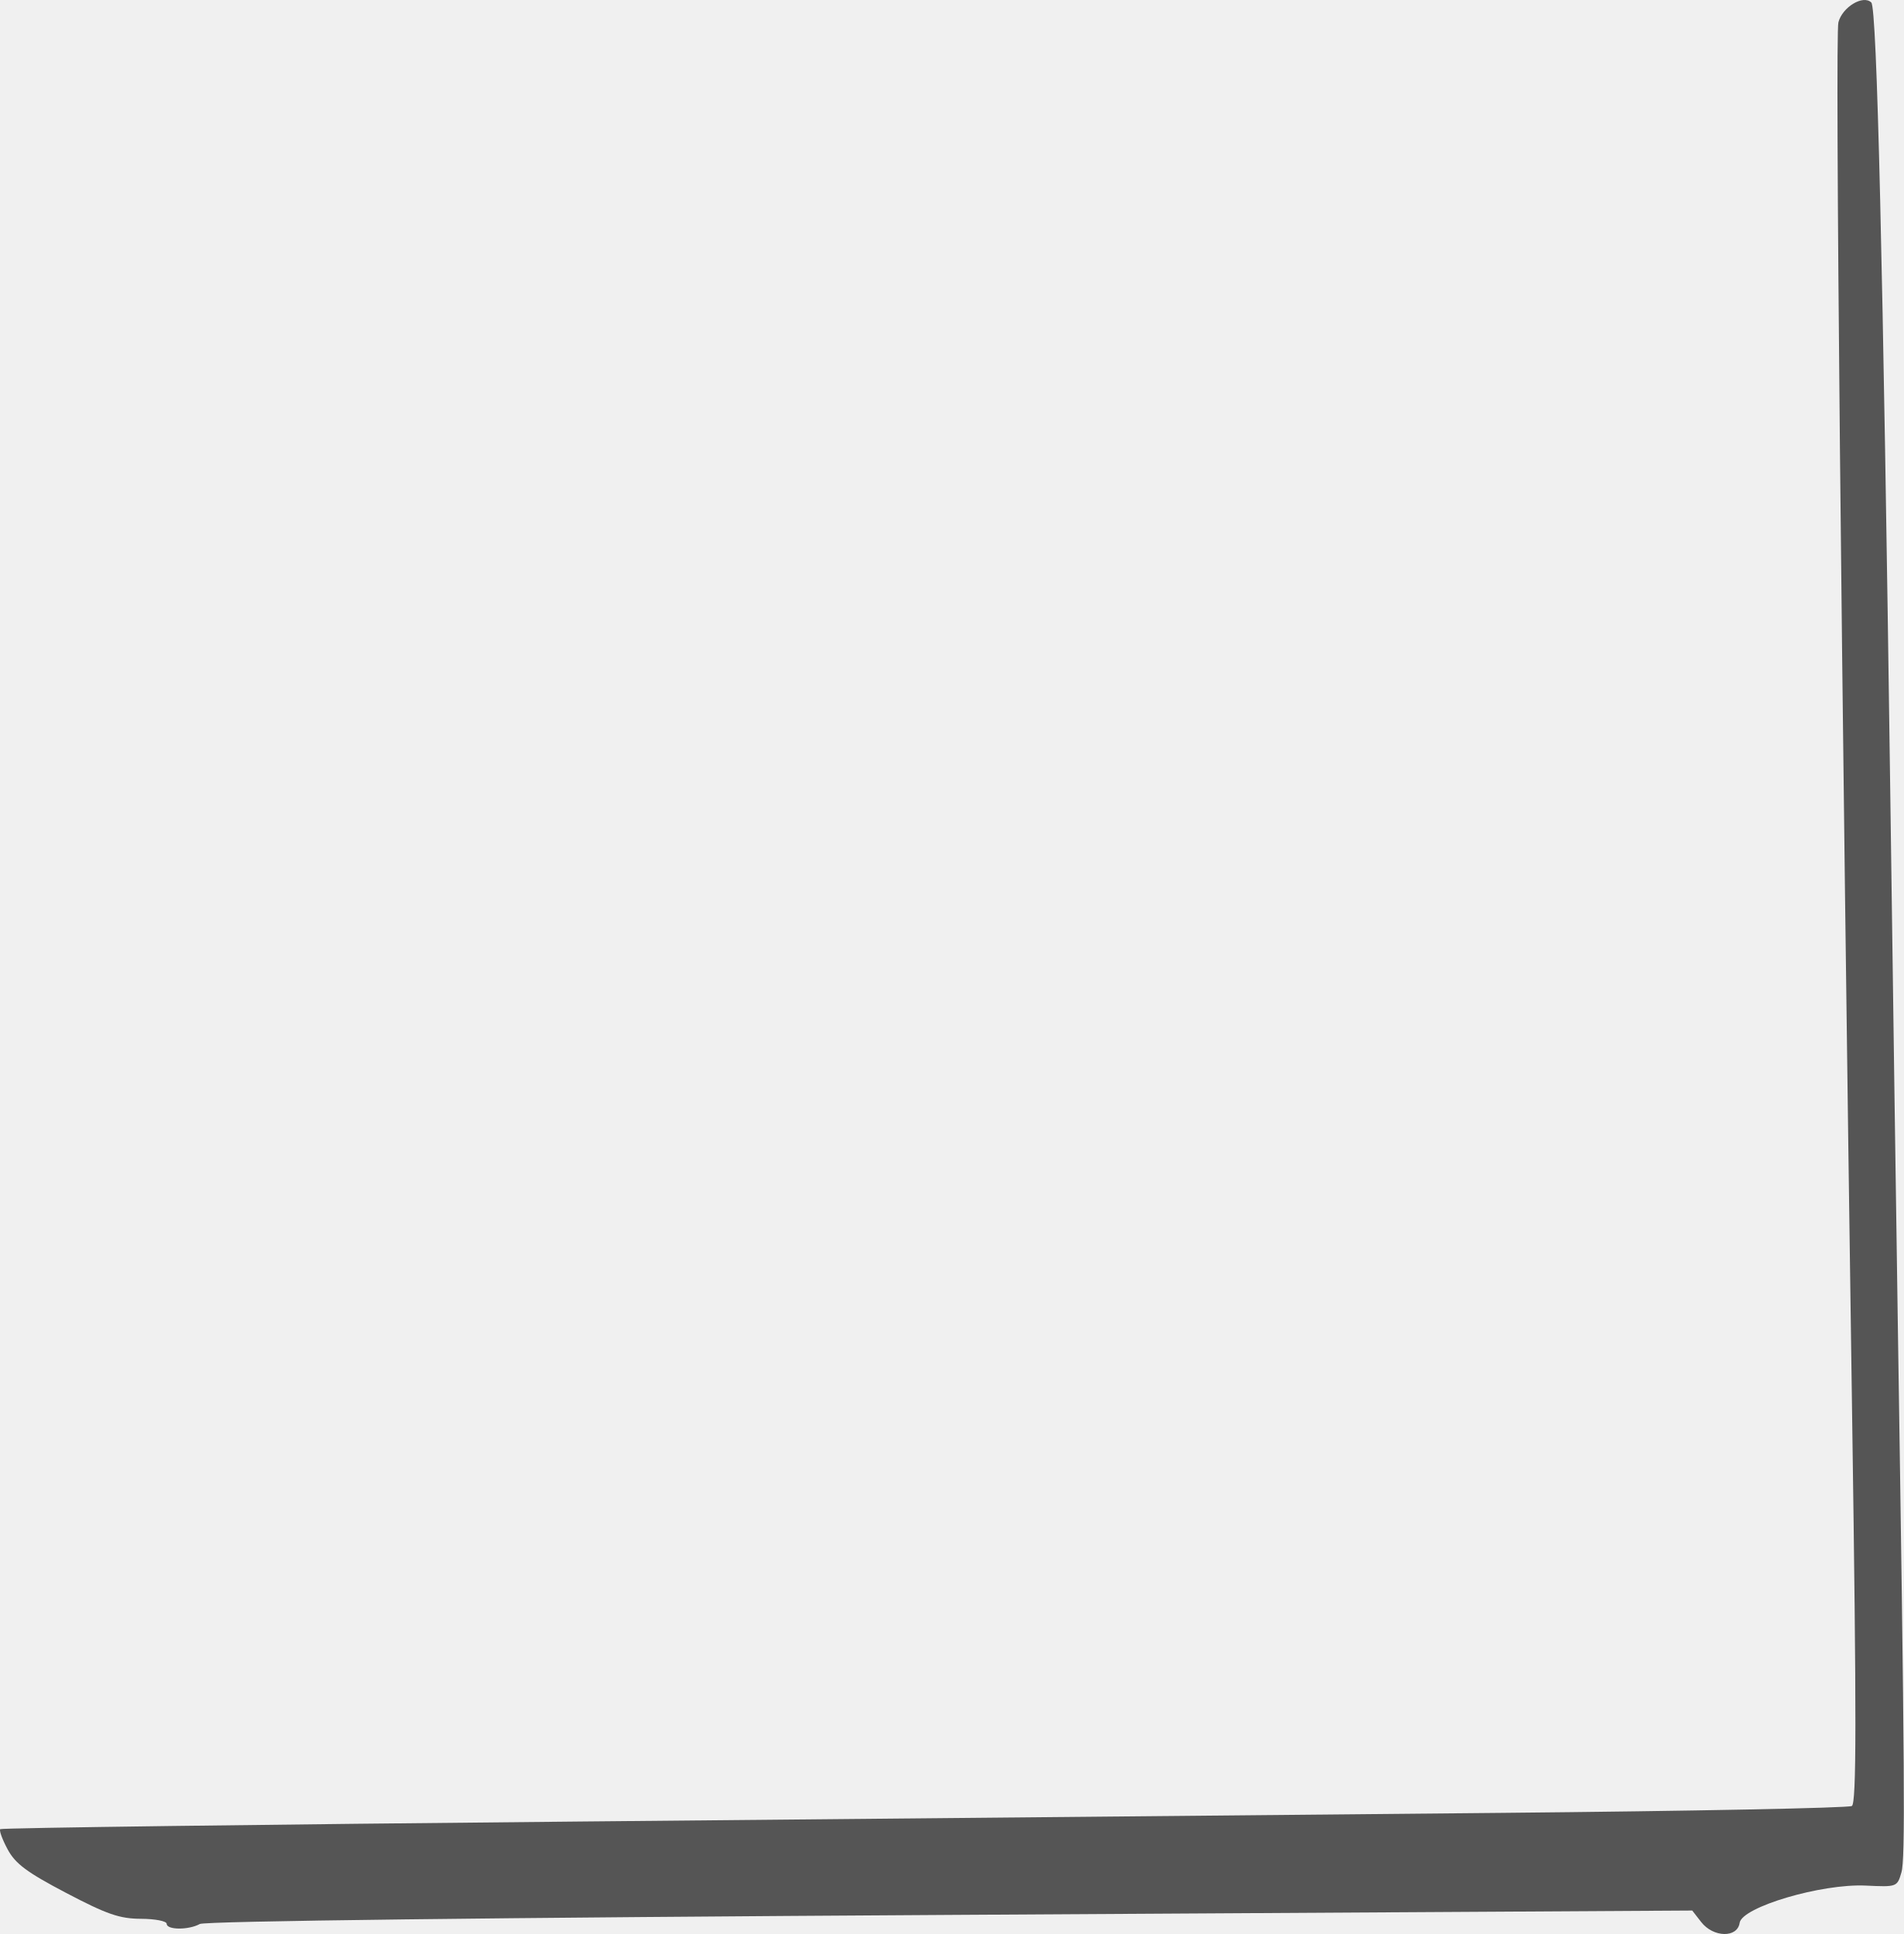
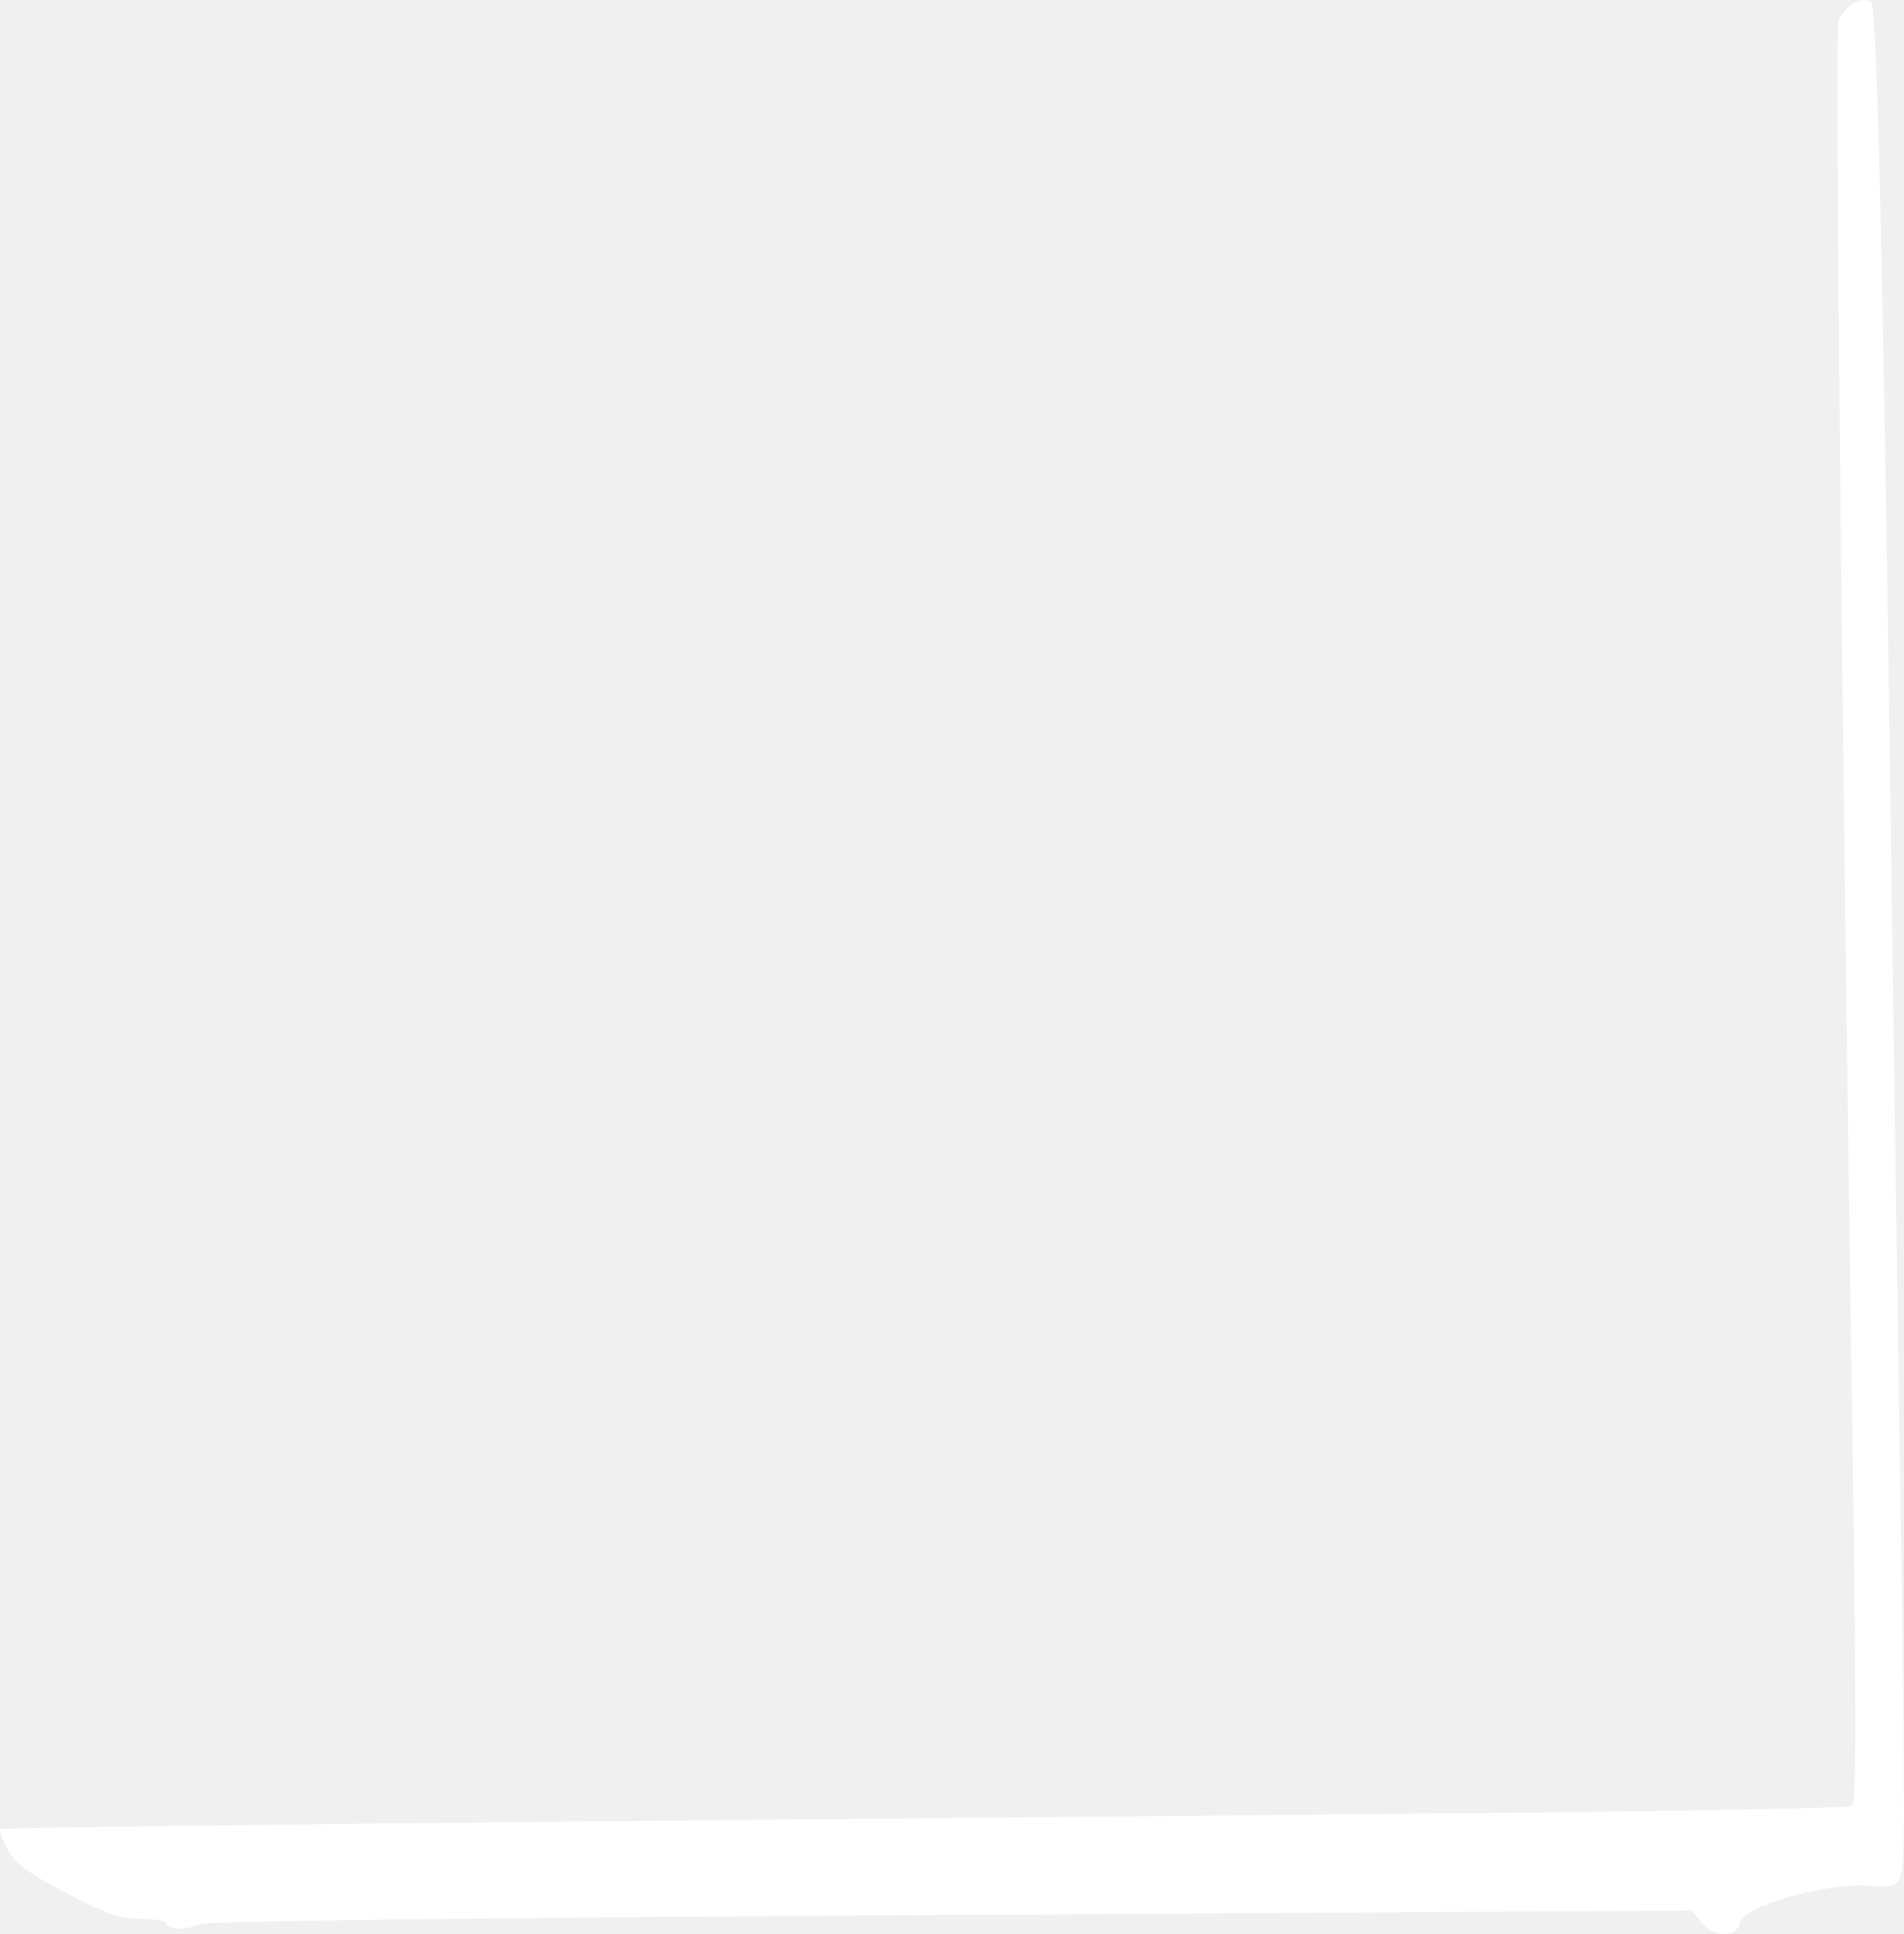
<svg xmlns="http://www.w3.org/2000/svg" width="102.854mm" height="104.493mm" viewBox="0 0 102.854 104.493" version="1.1" id="svg1" xml:space="preserve">
  <defs id="defs1" />
  <g id="layer1" transform="translate(-58.51935,-69.19265)">
-     <path style="fill:#555555;fill-opacity:1" d="m 152.503,173.083 c 0.125,-0.856 4.423,-2.126 6.811,-2.013 1.687,0.08 1.701,0.074 1.929,-0.713 0.211,-0.731 0.183,-5.016 -0.197,-29.766 -0.075,-4.875 -0.255,-17.555 -0.4,-28.178 -0.397,-29.066 -0.724,-42.778 -1.03,-43.084 -0.436,-0.436 -1.567,0.245 -1.778,1.072 -0.185,0.726 0.156,35.272 0.746,75.573 0.235,16.081 0.231,20.64 -0.018,20.795 -0.176,0.109 -8.677,0.276 -18.892,0.372 -10.215,0.096 -32.621,0.306 -49.793,0.467 -17.171,0.161 -31.278,0.346 -31.347,0.412 -0.069,0.066 0.109,0.557 0.397,1.091 0.421,0.782 1.04,1.242 3.169,2.359 2.202,1.155 2.879,1.389 4.035,1.394 0.764,0.003 1.389,0.125 1.389,0.271 0,0.337 1.187,0.344 1.79,0.01 0.284,-0.157 15.808,-0.345 40.544,-0.491 l 40.084,-0.236 0.485,0.623 c 0.653,0.839 1.956,0.866 2.076,0.043 z" id="path1" />
+     <path style="fill:#ffffff;fill-opacity:1" d="m 152.503,173.083 c 0.125,-0.856 4.423,-2.126 6.811,-2.013 1.687,0.08 1.701,0.074 1.929,-0.713 0.211,-0.731 0.183,-5.016 -0.197,-29.766 -0.075,-4.875 -0.255,-17.555 -0.4,-28.178 -0.397,-29.066 -0.724,-42.778 -1.03,-43.084 -0.436,-0.436 -1.567,0.245 -1.778,1.072 -0.185,0.726 0.156,35.272 0.746,75.573 0.235,16.081 0.231,20.64 -0.018,20.795 -0.176,0.109 -8.677,0.276 -18.892,0.372 -10.215,0.096 -32.621,0.306 -49.793,0.467 -17.171,0.161 -31.278,0.346 -31.347,0.412 -0.069,0.066 0.109,0.557 0.397,1.091 0.421,0.782 1.04,1.242 3.169,2.359 2.202,1.155 2.879,1.389 4.035,1.394 0.764,0.003 1.389,0.125 1.389,0.271 0,0.337 1.187,0.344 1.79,0.01 0.284,-0.157 15.808,-0.345 40.544,-0.491 l 40.084,-0.236 0.485,0.623 c 0.653,0.839 1.956,0.866 2.076,0.043 z" id="path1" />
  </g>
</svg>
